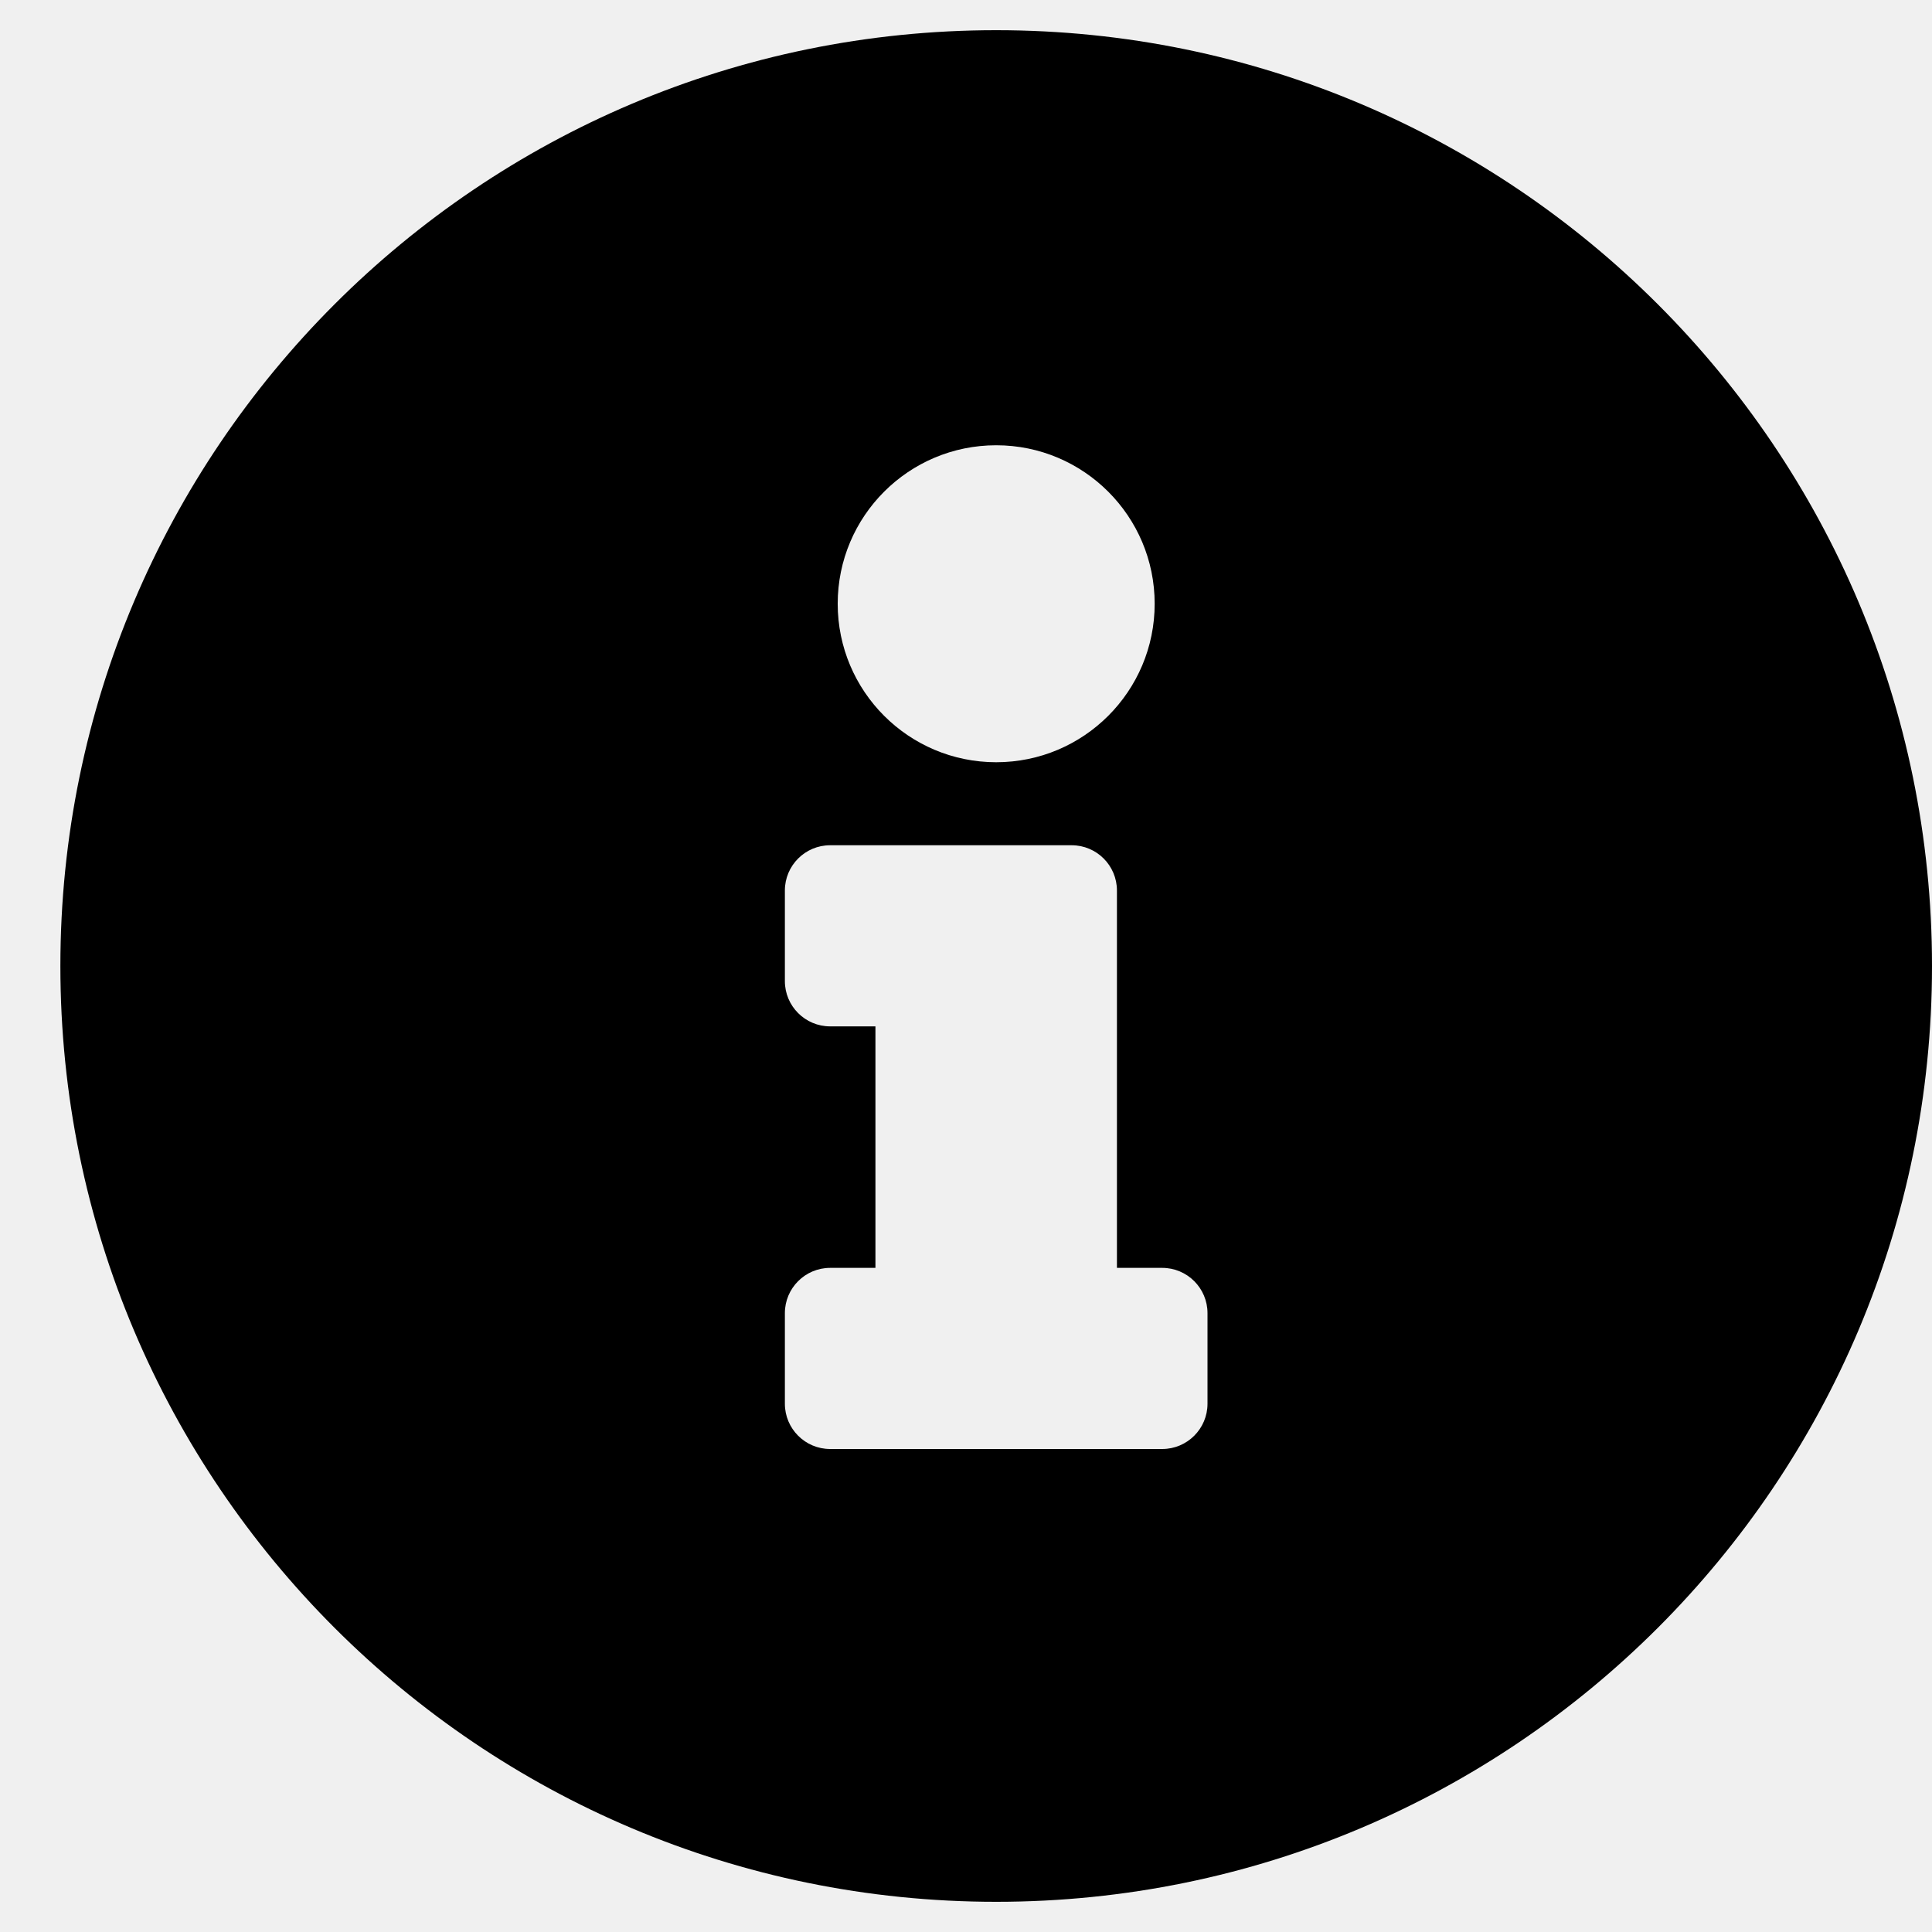
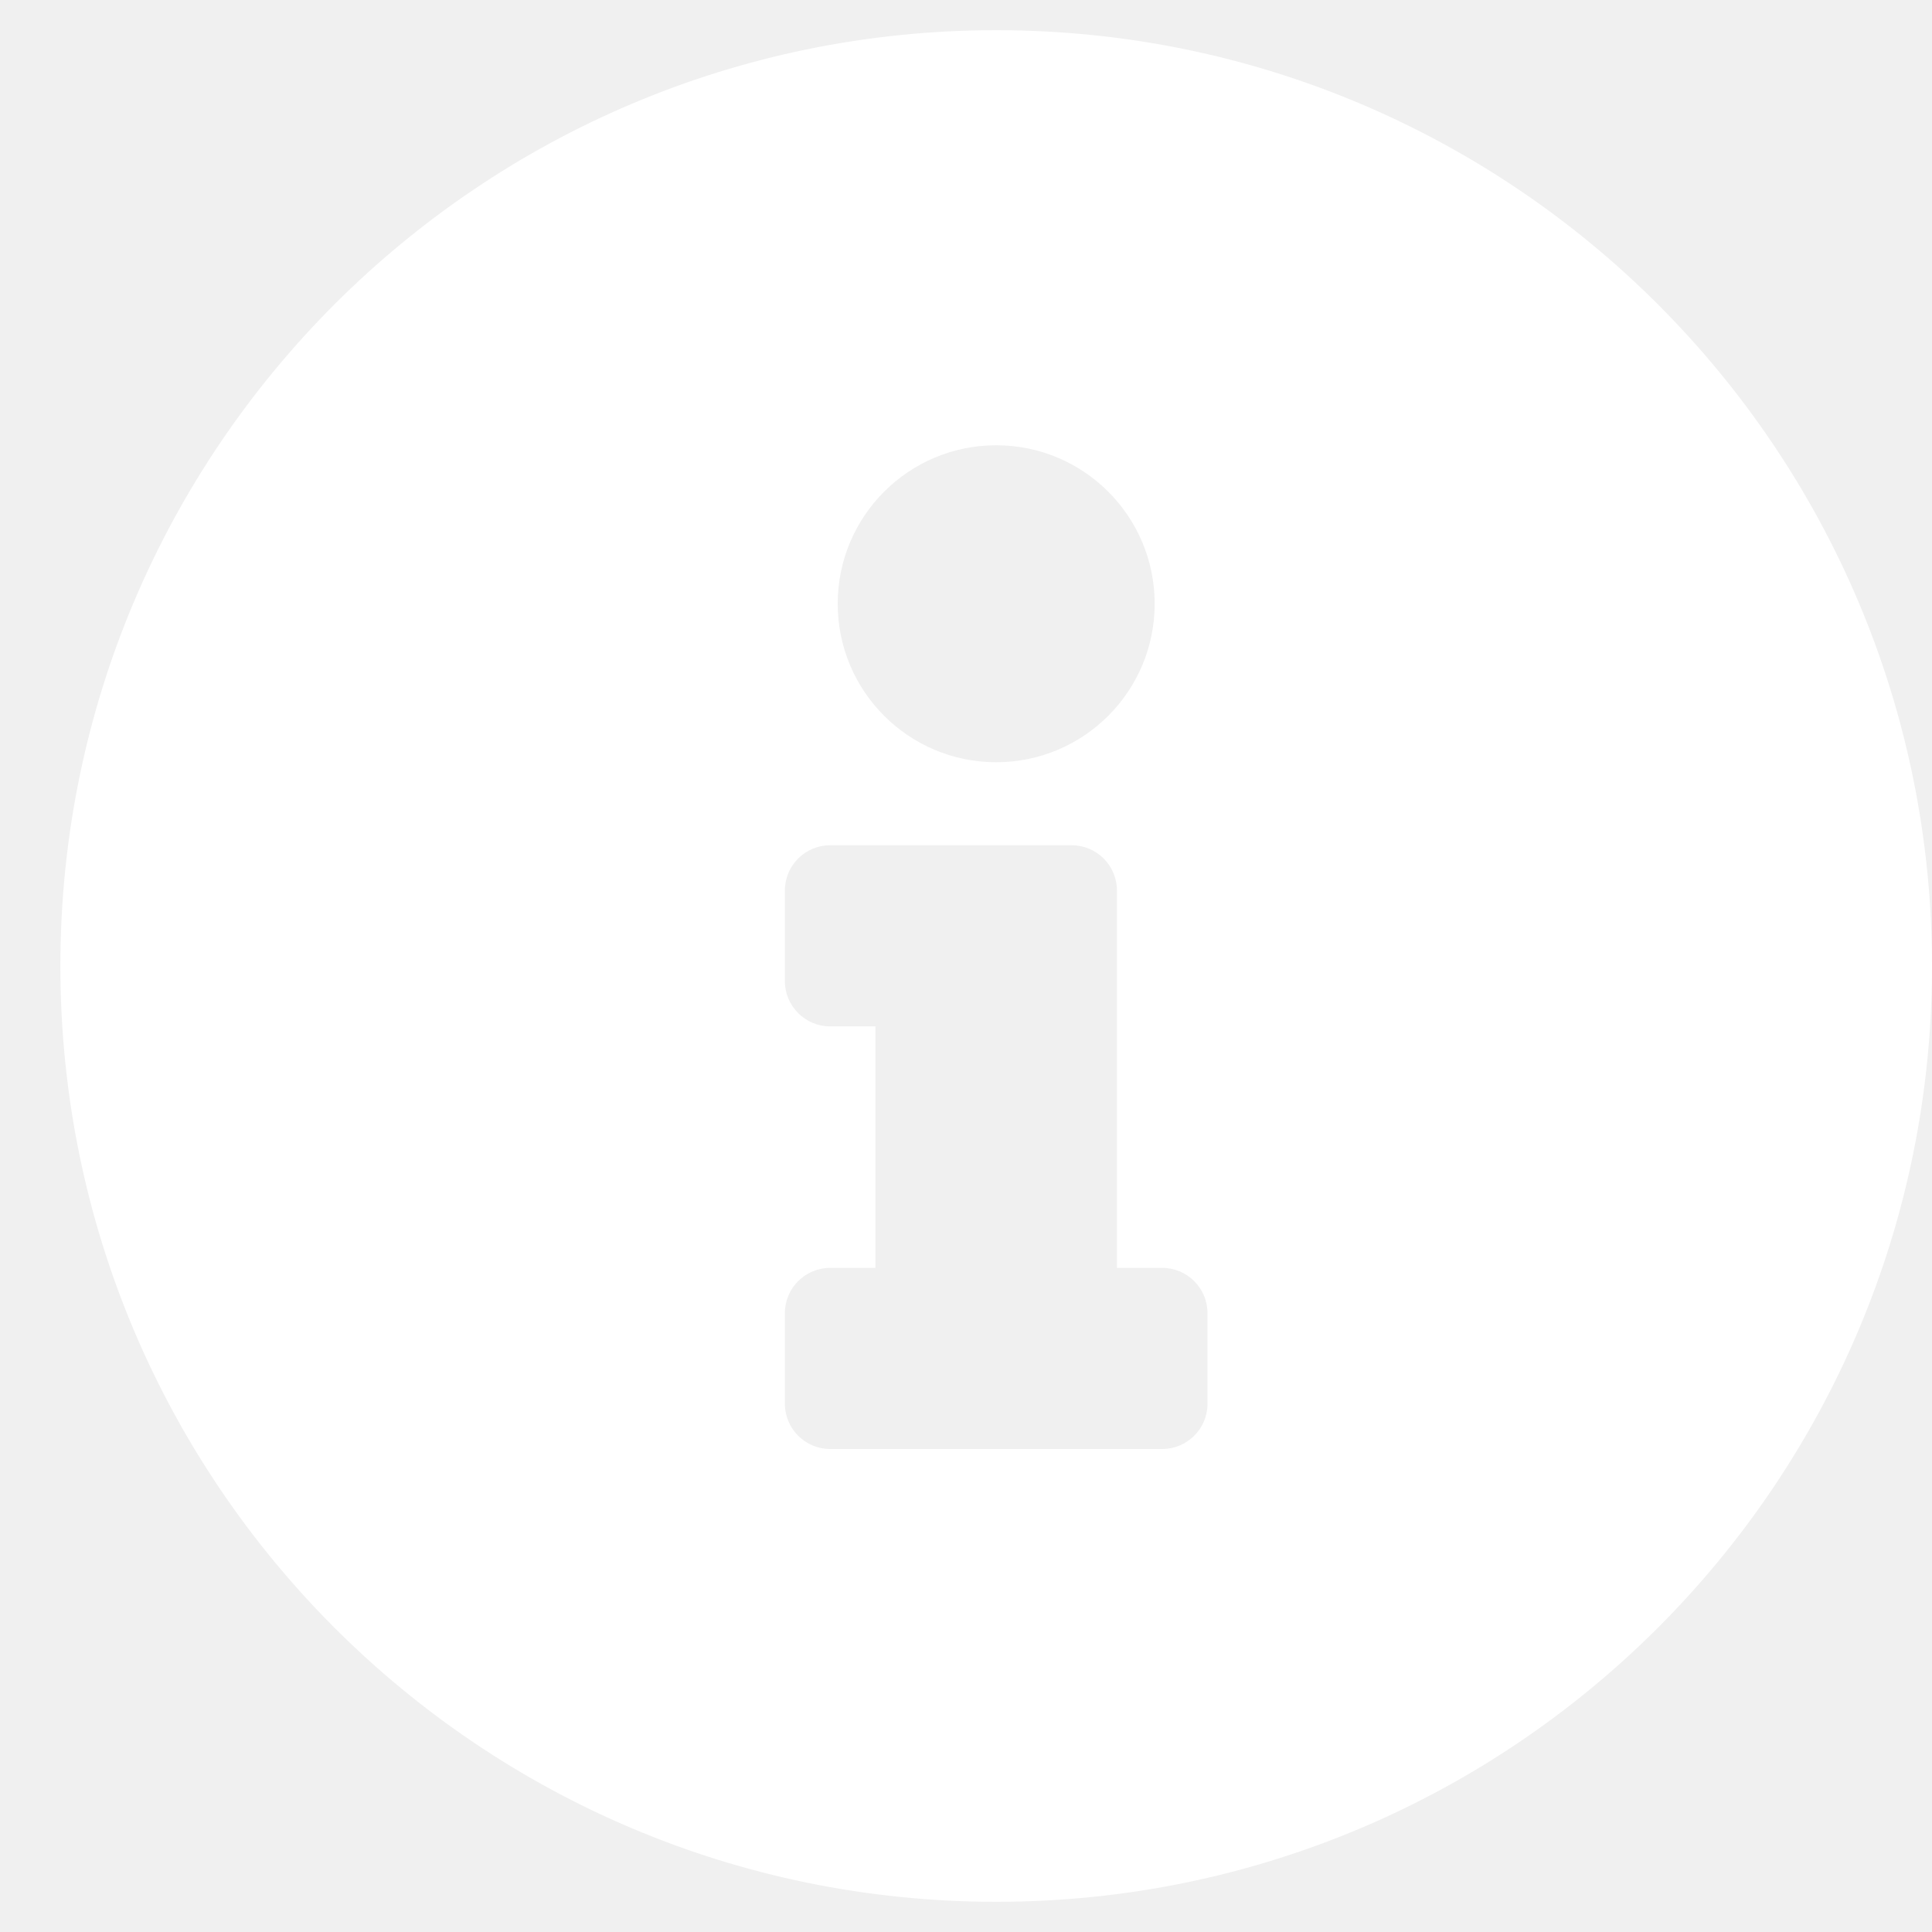
<svg xmlns="http://www.w3.org/2000/svg" version="1.1" viewBox="0 0 160 160">
-   <path fill="currentColor" d="M82.5,2.5C39.701,2.5,5,37.213,5,80c0,42.812,34.701,77.5,77.5,77.5S160,122.812,160,80  C160,37.213,125.299,2.5,82.5,2.5z M82.5,36.875c7.248,0,13.125,5.877,13.125,13.125S89.748,63.125,82.5,63.125  S69.375,57.248,69.375,50S75.252,36.875,82.5,36.875z M100,116.25c0,2.07-1.68,3.75-3.75,3.75h-27.5c-2.07,0-3.75-1.68-3.75-3.75  v-7.5c0-2.07,1.68-3.75,3.75-3.75h3.75V85h-3.75C66.68,85,65,83.32,65,81.25v-7.5c0-2.07,1.68-3.75,3.75-3.75h20  c2.07,0,3.75,1.68,3.75,3.75V105h3.75c2.07,0,3.75,1.68,3.75,3.75V116.25z" />
+   <path fill="#fff" d="M82.5,2.5C39.701,2.5,5,37.213,5,80c0,42.812,34.701,77.5,77.5,77.5S160,122.812,160,80  C160,37.213,125.299,2.5,82.5,2.5z M82.5,36.875c7.248,0,13.125,5.877,13.125,13.125S89.748,63.125,82.5,63.125  S69.375,57.248,69.375,50S75.252,36.875,82.5,36.875z M100,116.25c0,2.07-1.68,3.75-3.75,3.75h-27.5c-2.07,0-3.75-1.68-3.75-3.75  v-7.5c0-2.07,1.68-3.75,3.75-3.75h3.75V85h-3.75C66.68,85,65,83.32,65,81.25v-7.5c0-2.07,1.68-3.75,3.75-3.75h20  c2.07,0,3.75,1.68,3.75,3.75V105h3.75c2.07,0,3.75,1.68,3.75,3.75V116.25z" />
</svg>
